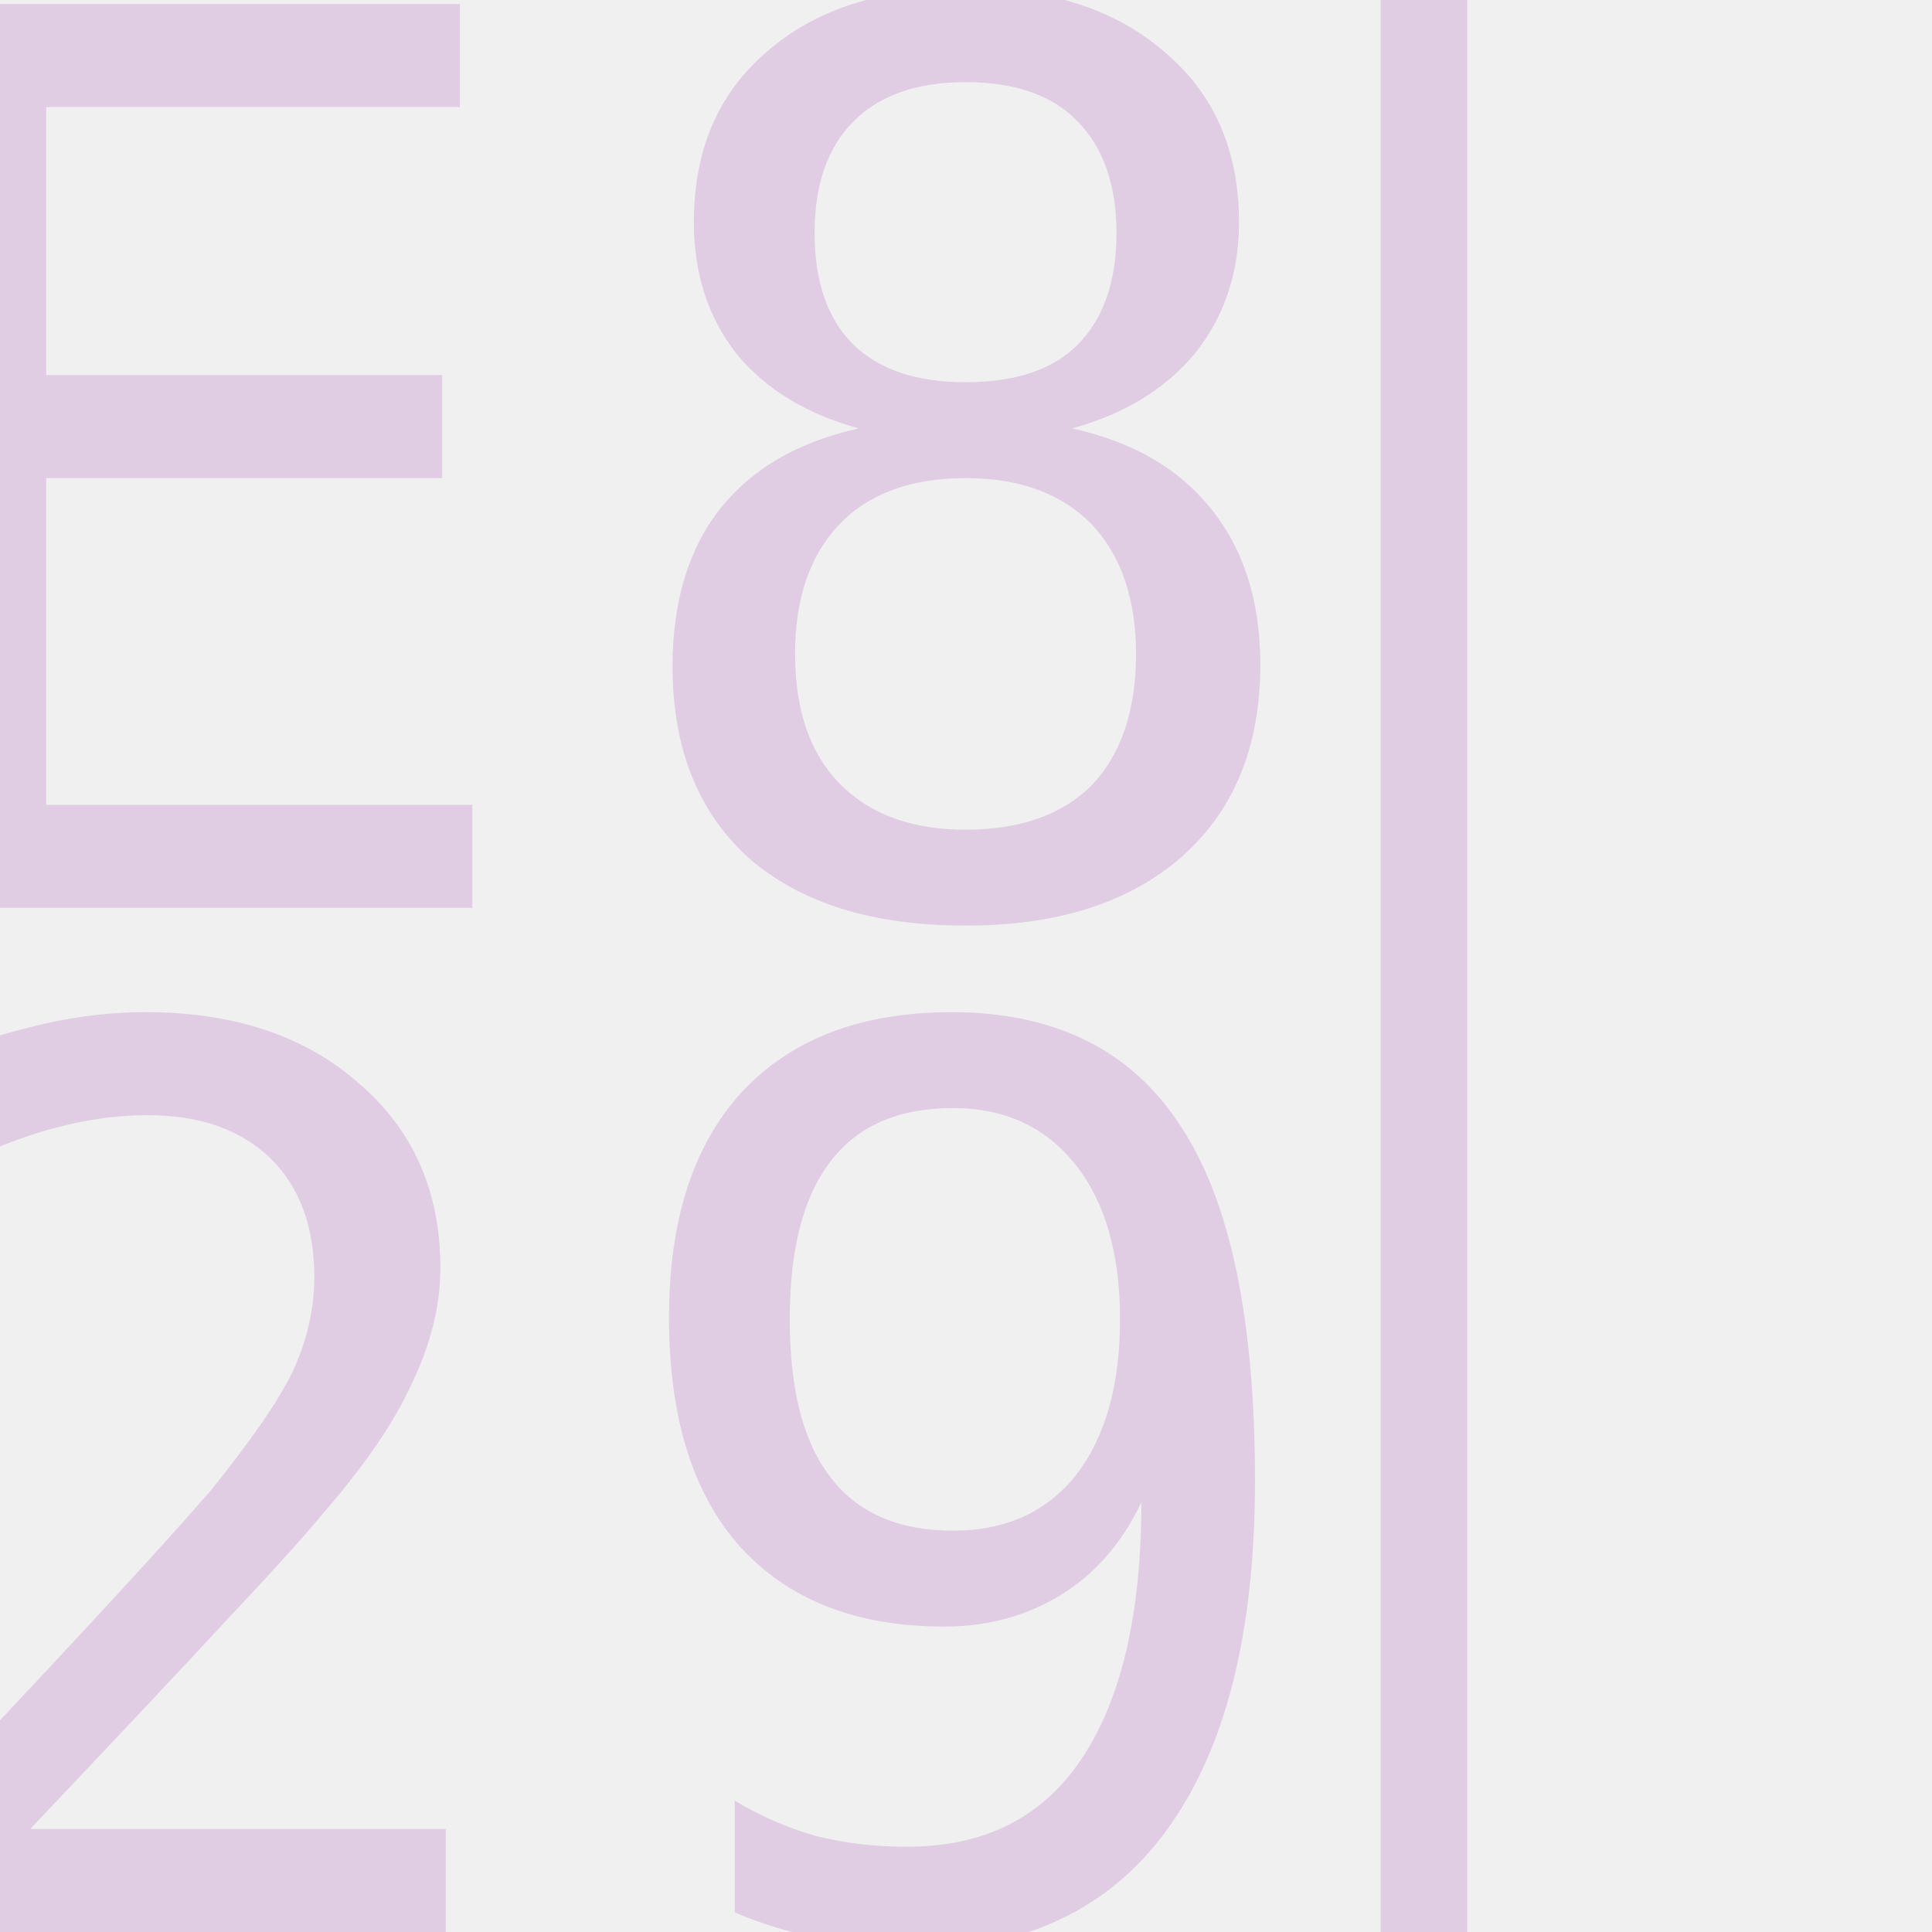
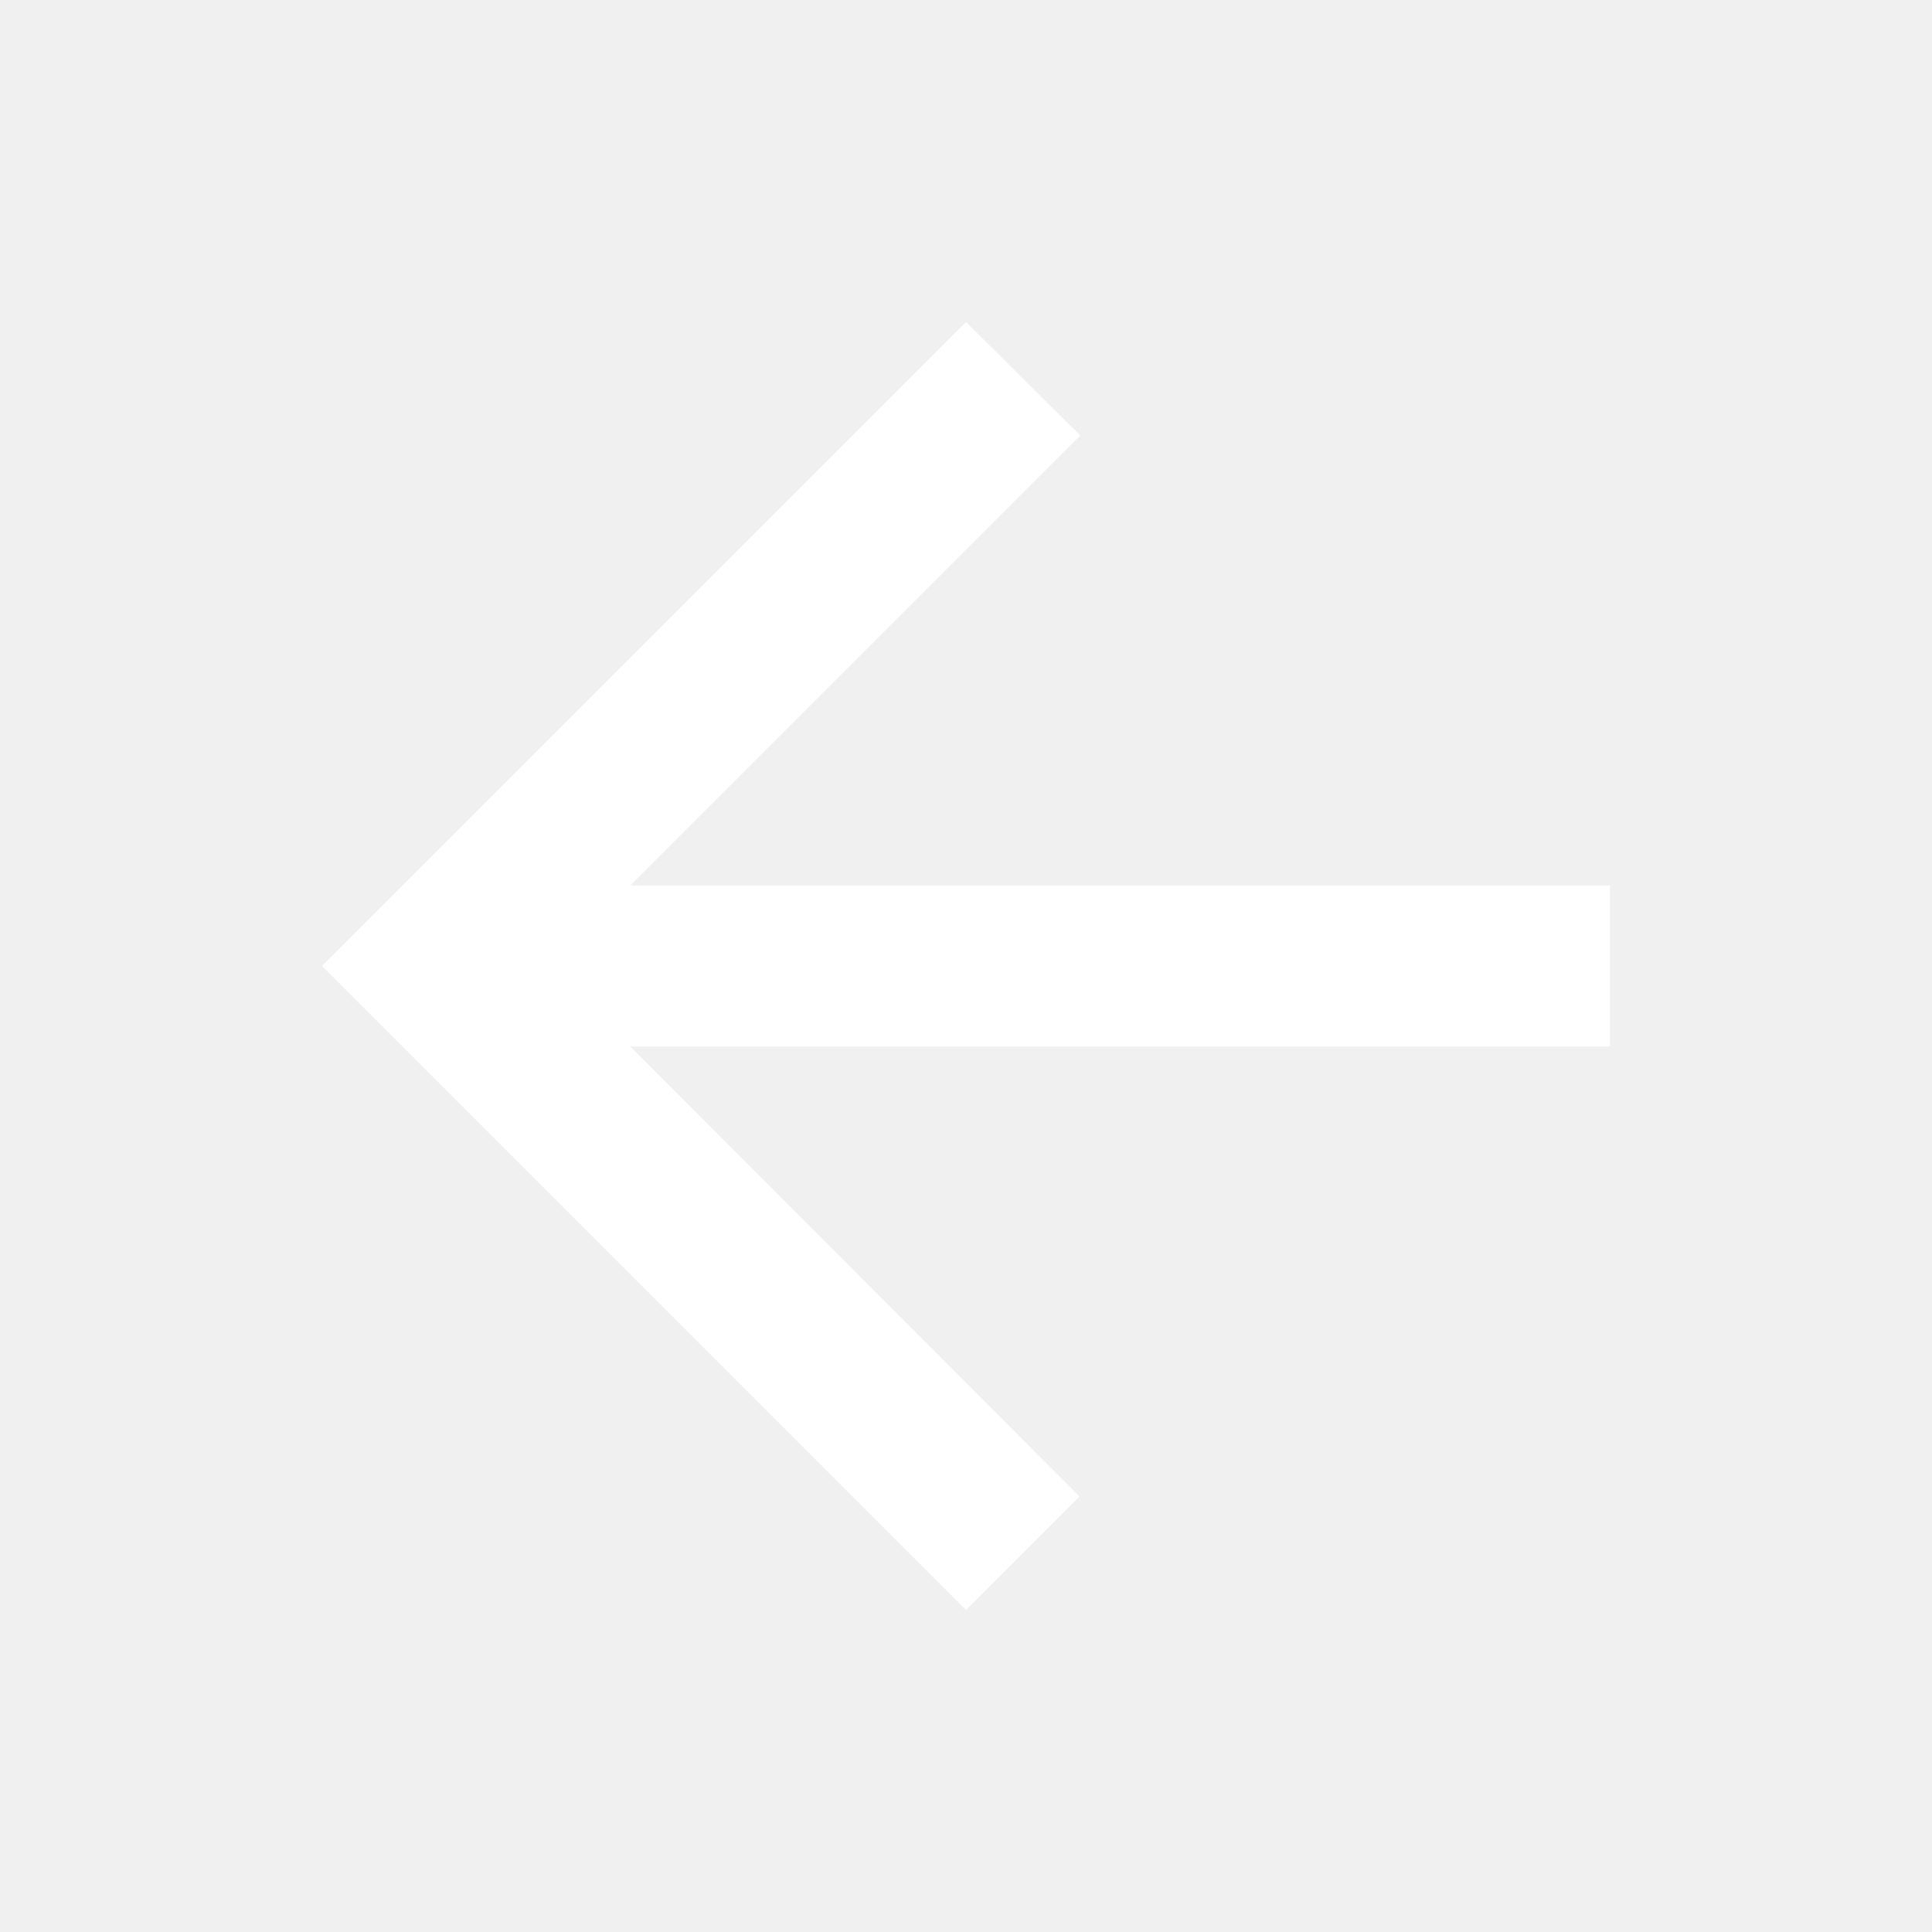
- <svg xmlns="http://www.w3.org/2000/svg" width="17" height="17" viewBox="0 0 17 17">
-   <text fill="#E0CCE3" fill-rule="evenodd" font-family="material" font-size="24" transform="translate(-139 -83)">
-     <tspan x="135" y="100"></tspan>
-   </text>
+ <svg xmlns="http://www.w3.org/2000/svg" fill="#FFFFFF" height="24" viewBox="0 0 24 24" width="24">
+   <path d="M0 0h24v24H0z" fill="none" />
+   <path d="M20 11H7.83l5.59-5.59L12 4l-8 8 8 8 1.41-1.41L7.83 13H20v-2z" />
</svg>
